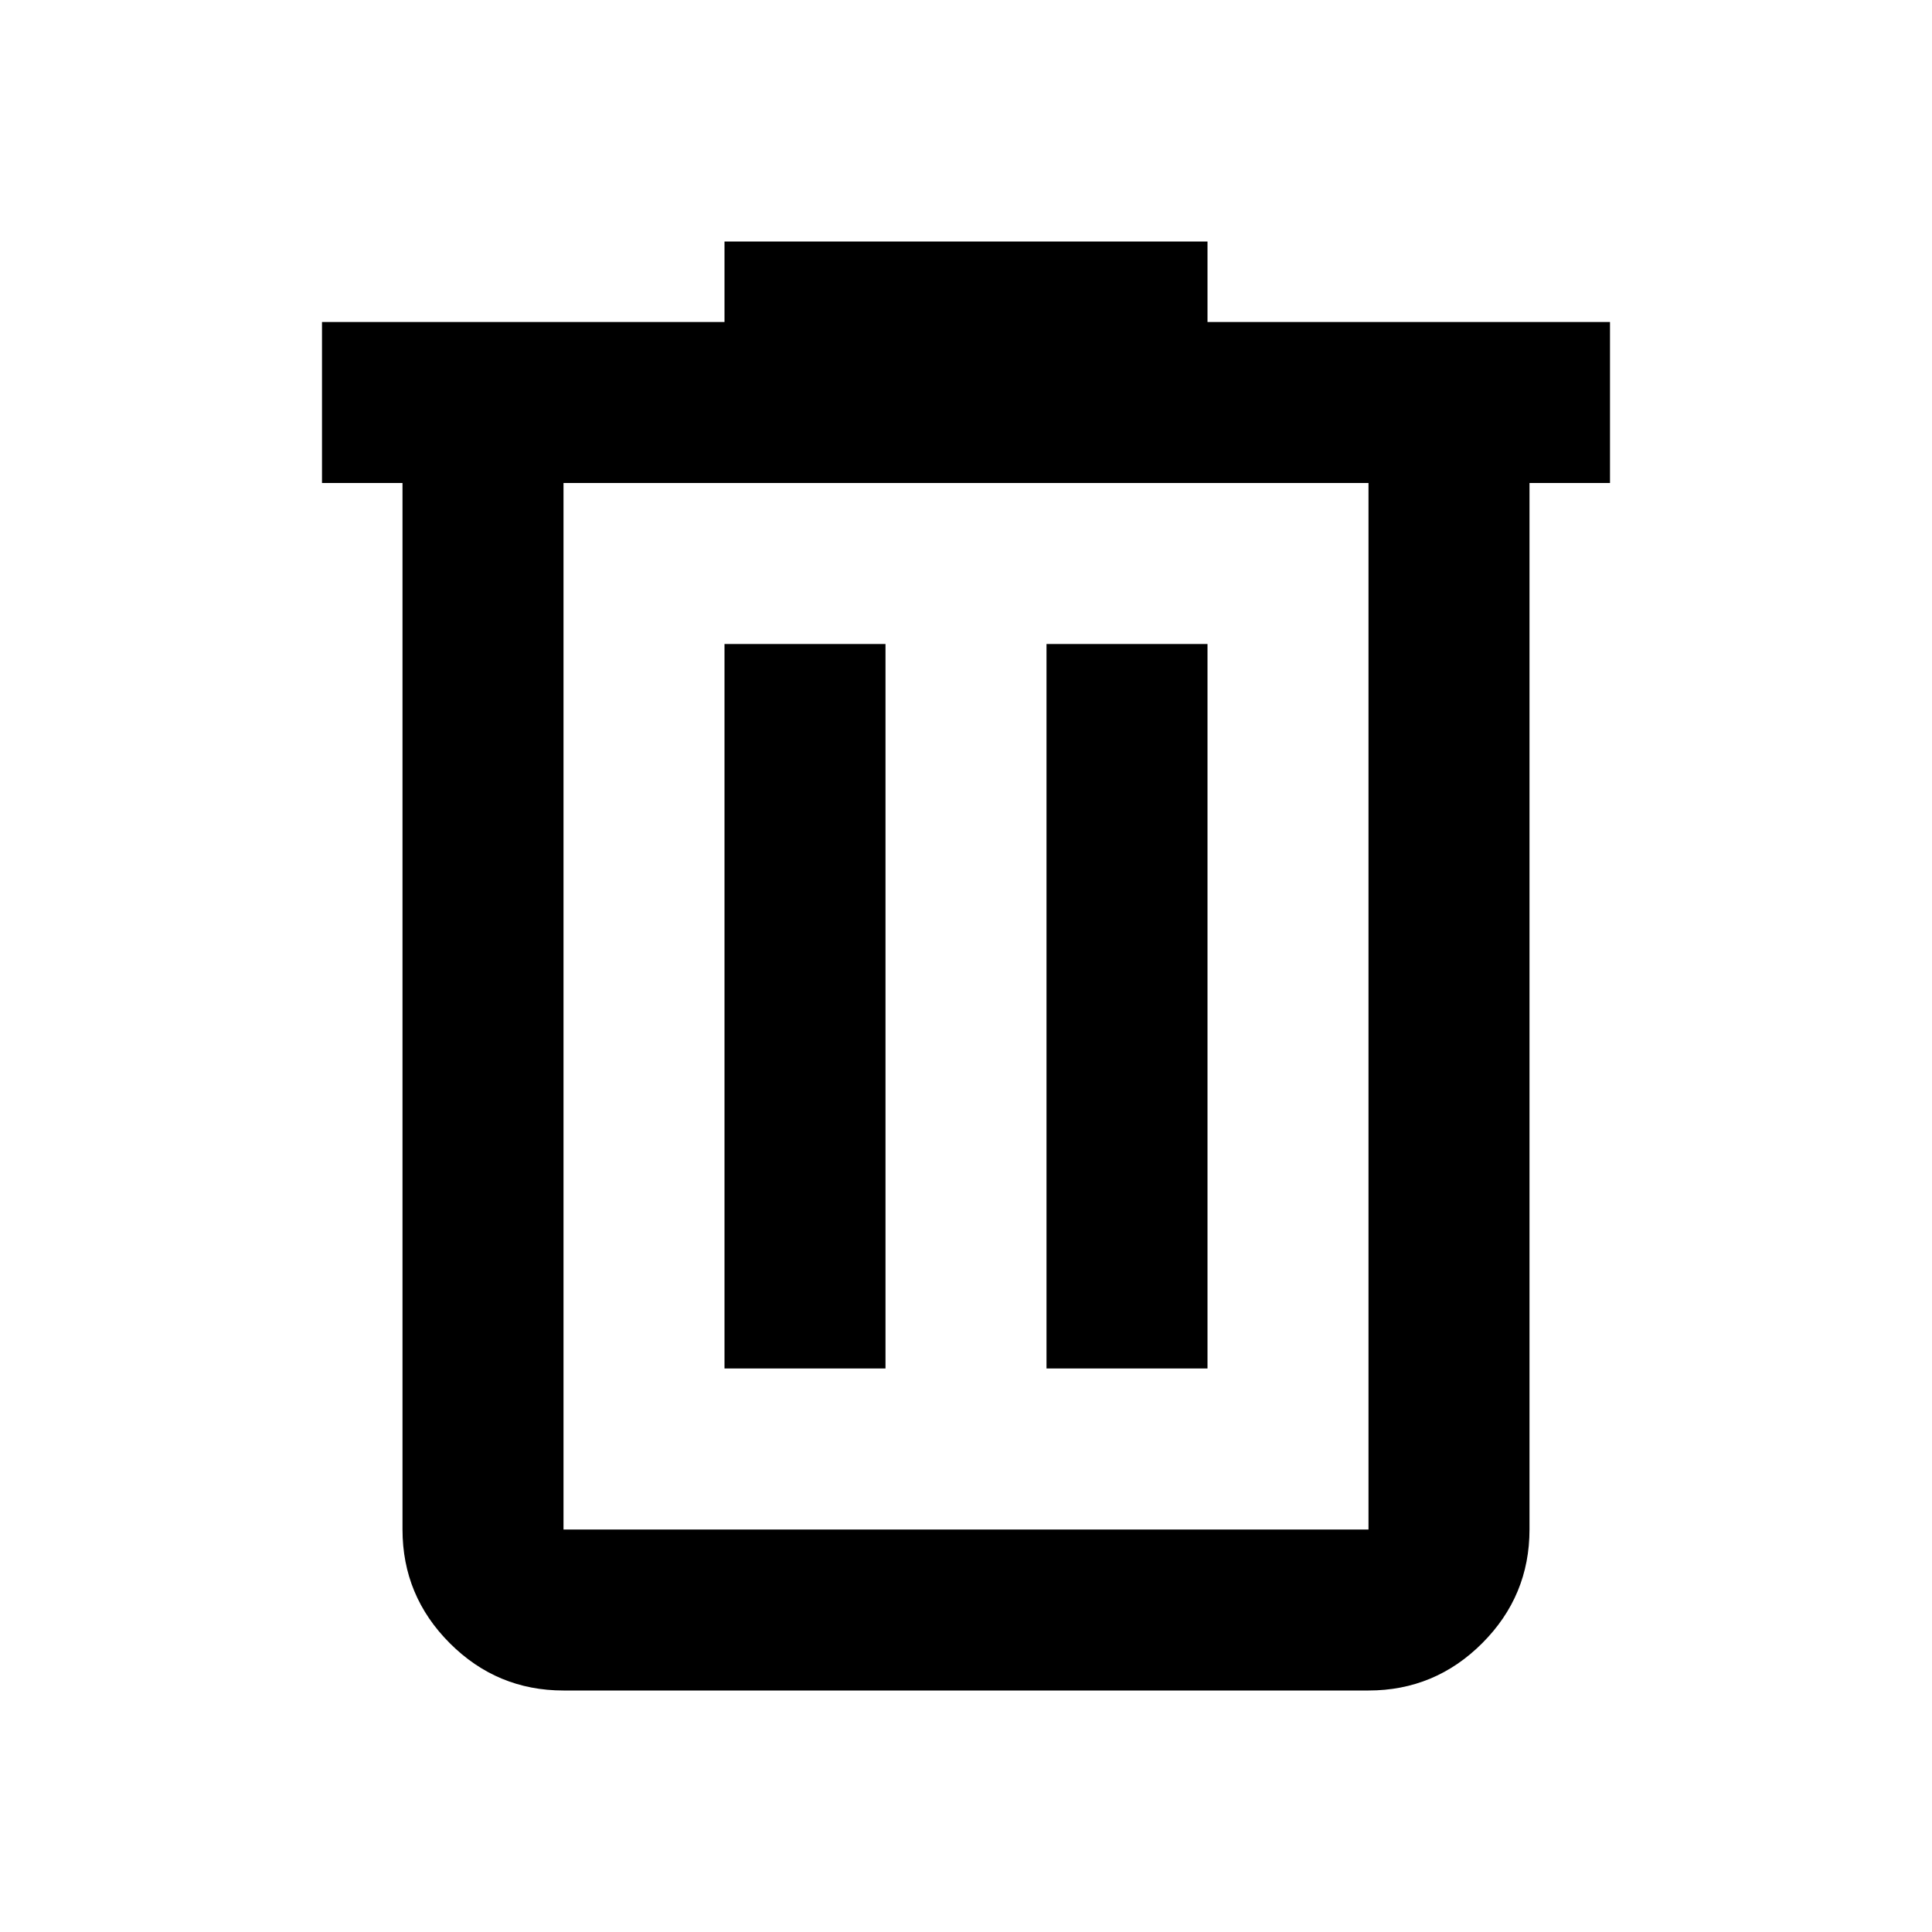
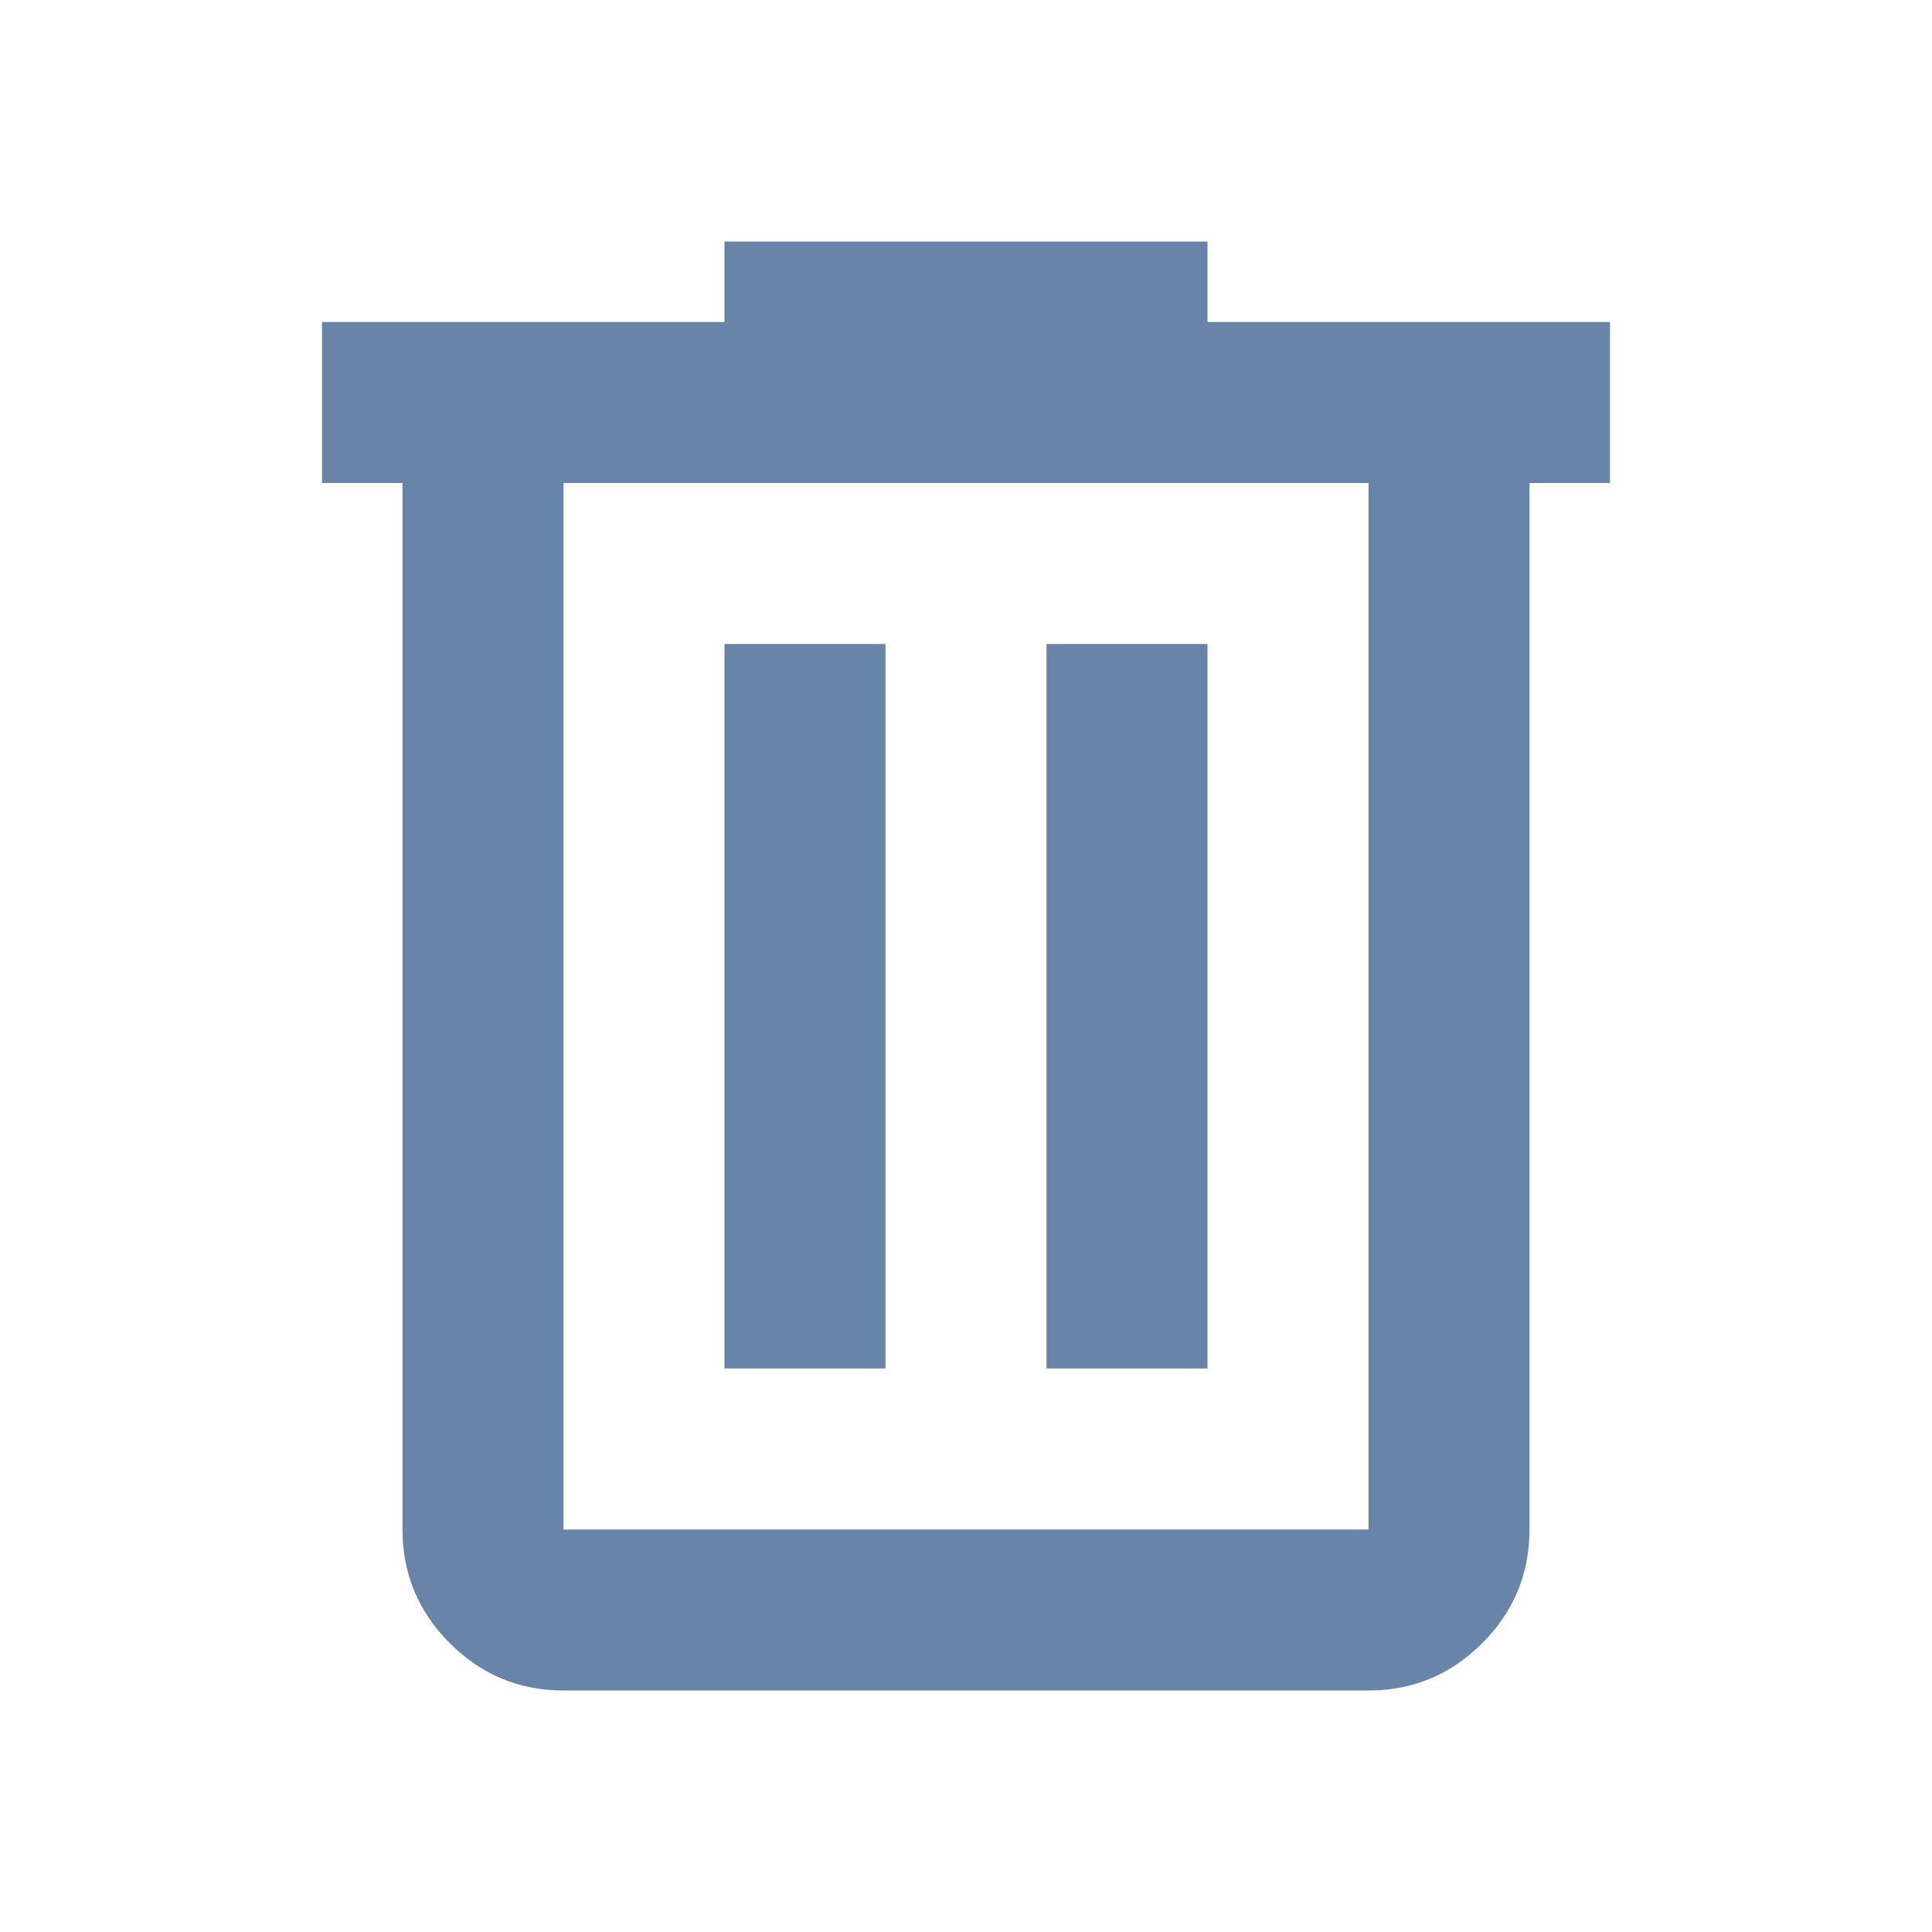
- <svg xmlns="http://www.w3.org/2000/svg" height="24" viewBox="0 -960 960 960" width="24">
+ <svg xmlns="http://www.w3.org/2000/svg" fill="#6884a8" height="24" viewBox="0 -960 960 960" width="24">
  <path d="M280-120q-33 0-56.5-23.5T200-200v-520h-40v-80h200v-40h240v40h200v80h-40v520q0 33-23.5 56.5T680-120H280Zm400-600H280v520h400v-520ZM360-280h80v-360h-80v360Zm160 0h80v-360h-80v360ZM280-720v520-520Z" />
</svg>
